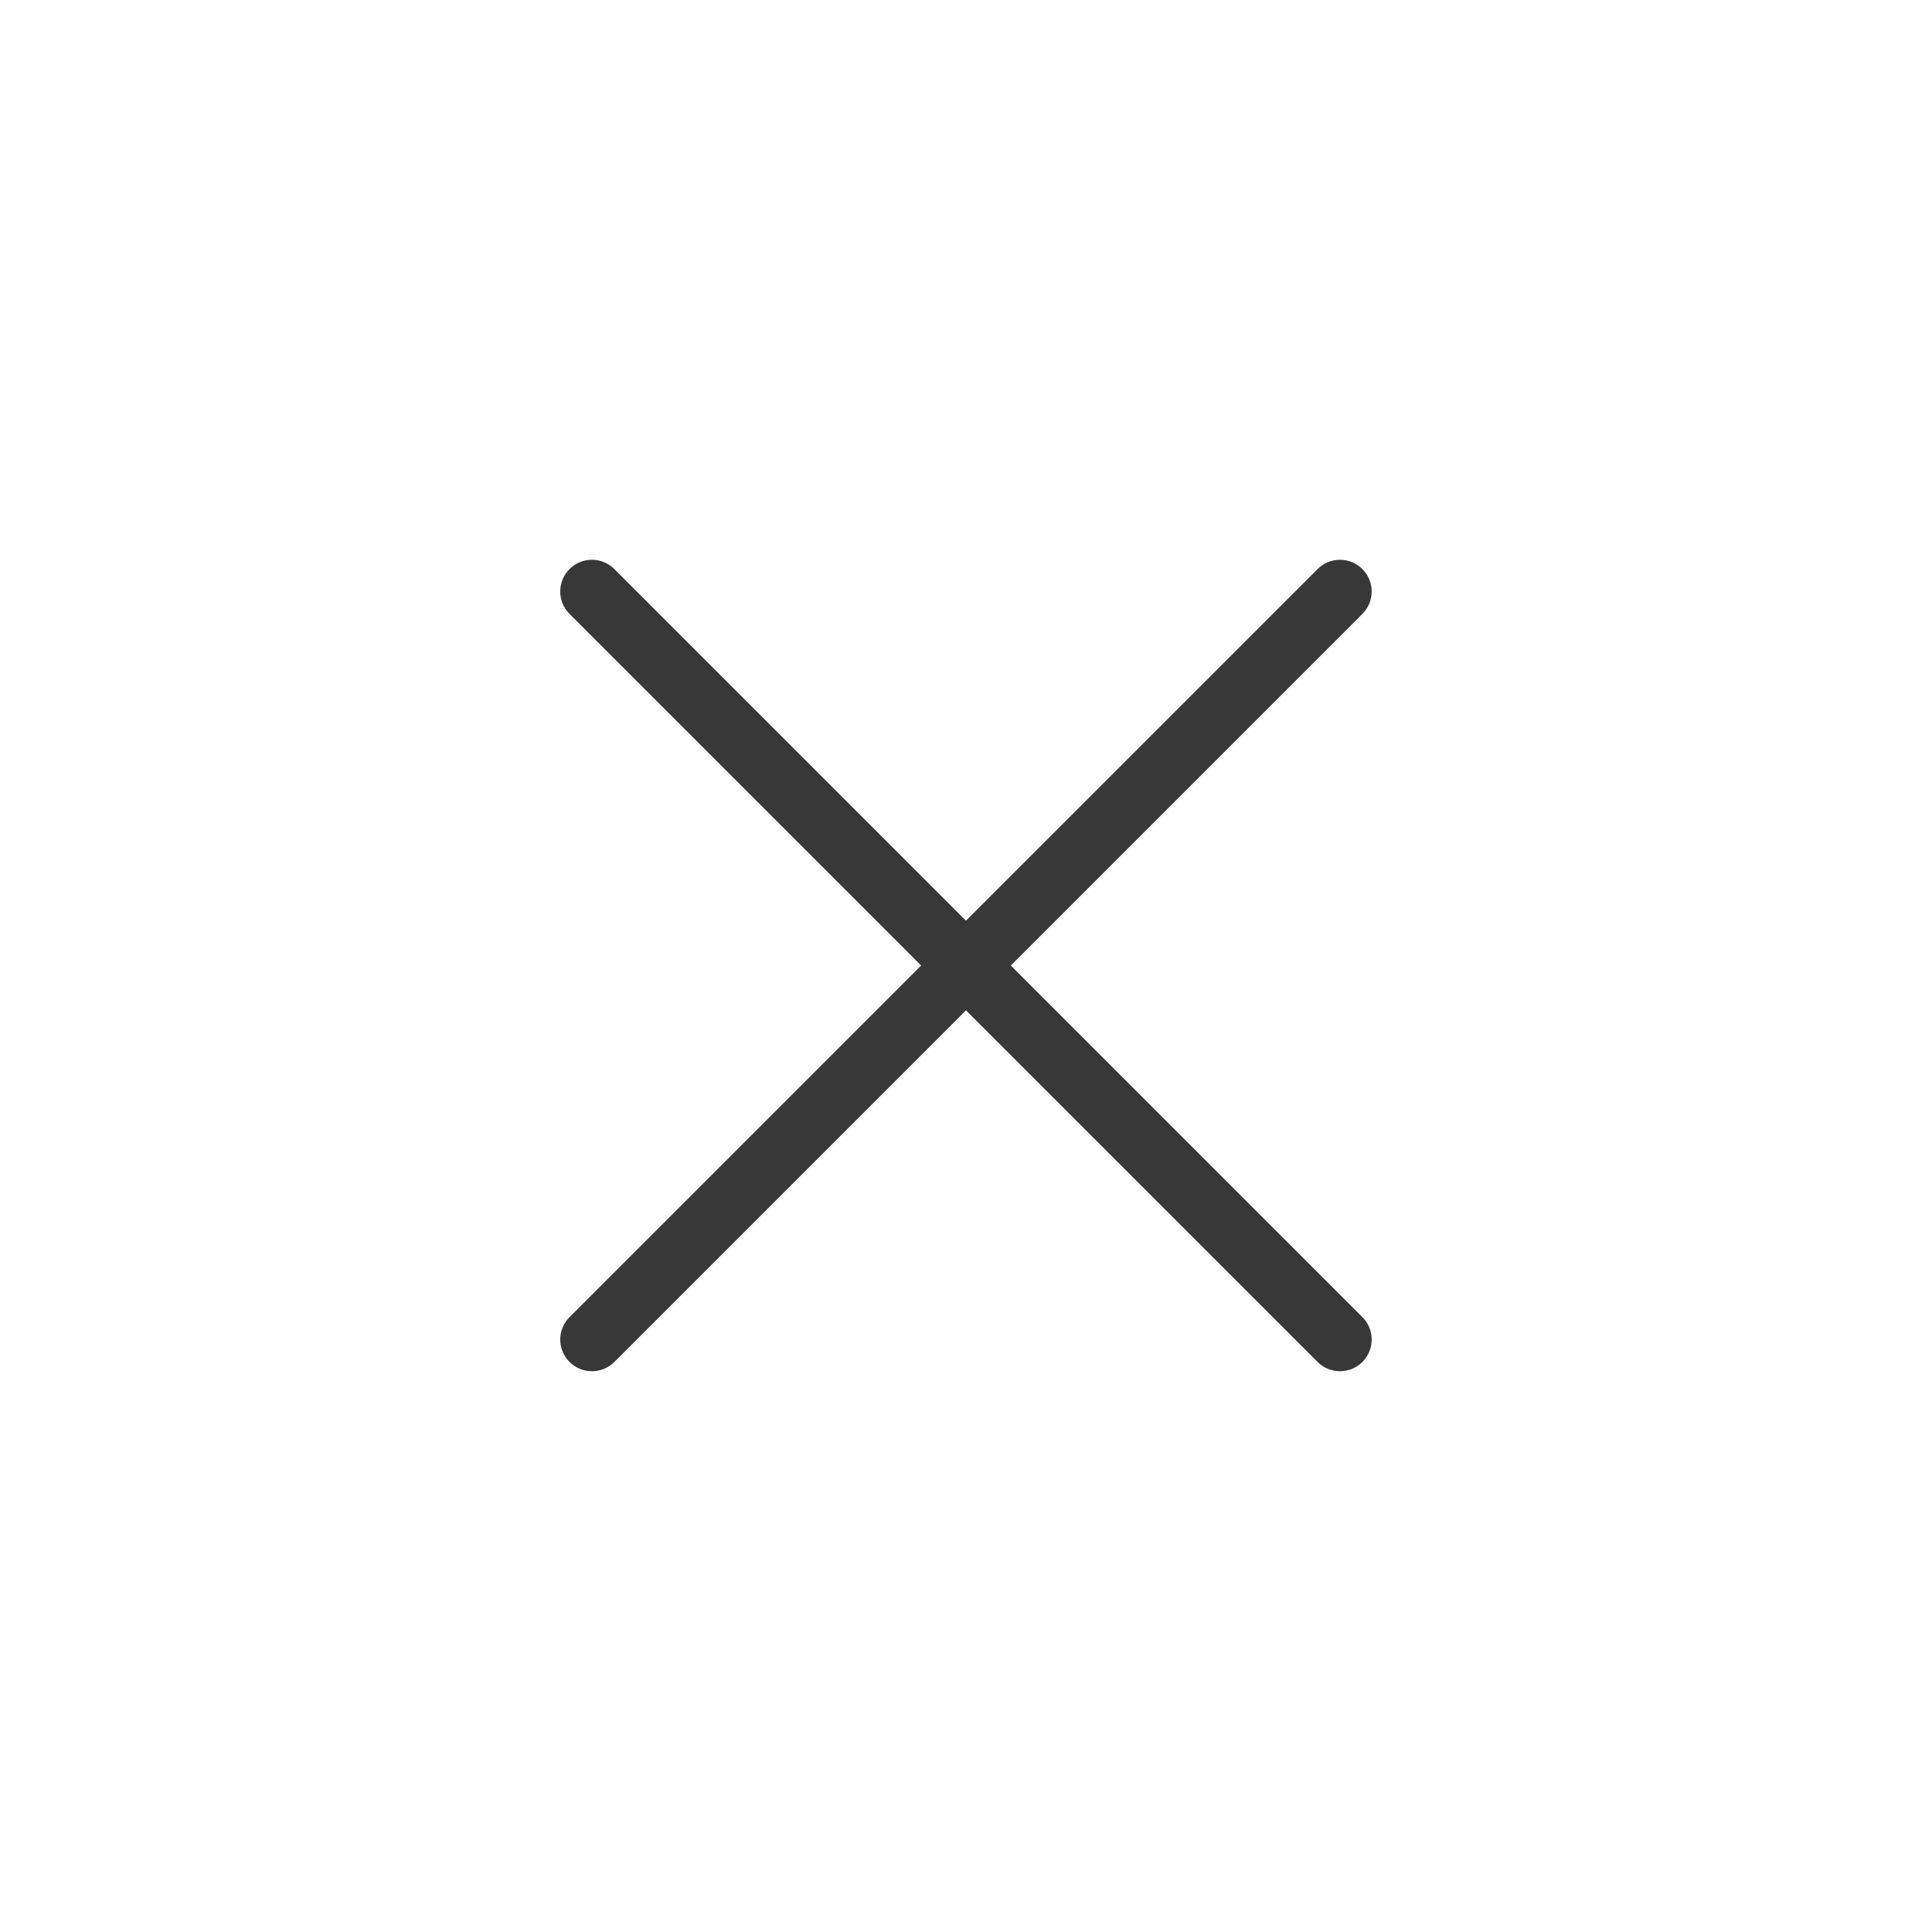
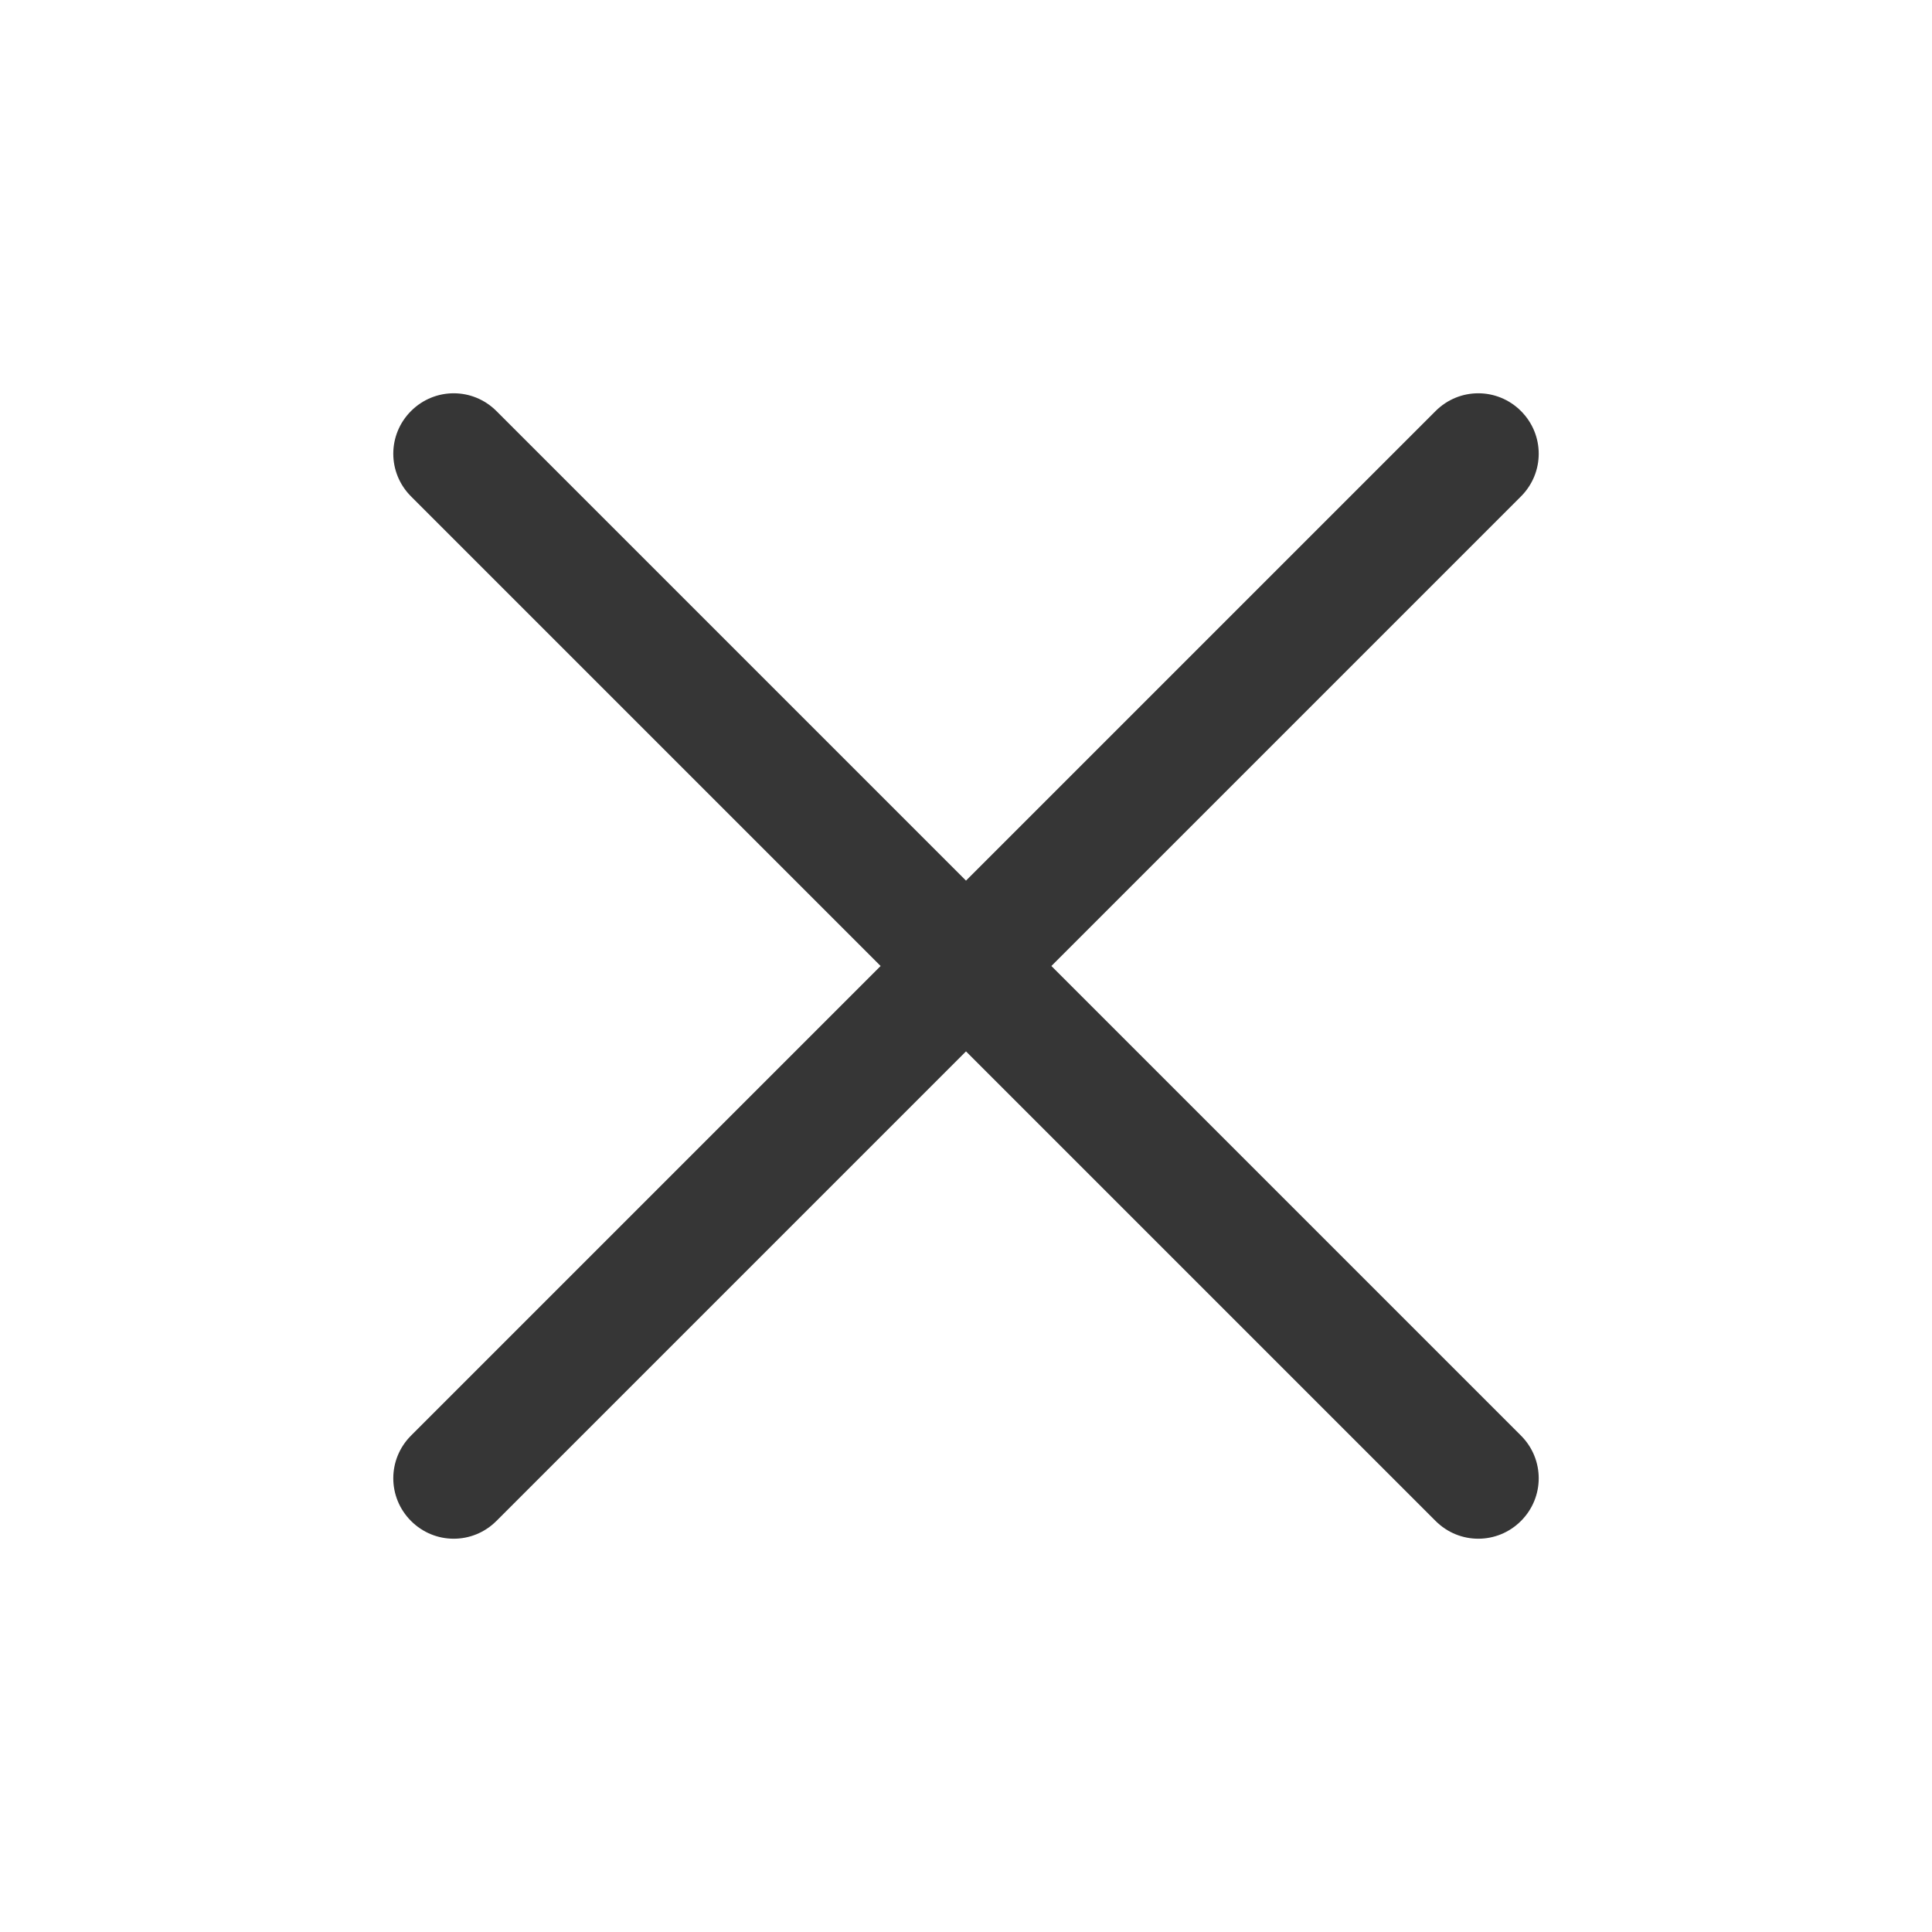
- <svg xmlns="http://www.w3.org/2000/svg" width="30" height="30" version="1.1" viewBox="0 0 7.938 7.938">
-   <g transform="translate(0 -289.06)">
-     <rect x=".864" y="289.92" width="6.209" height="6.227" ry="6.589e-6" opacity="0" stroke-width=".184" style="paint-order:markers stroke fill" />
-     <g transform="matrix(.0065117 0 0 .0065117 2.3018 291.36)" fill="#383838">
-       <g fill="#383838">
-         <path d="m284.29 256 221.86-221.86c7.811-7.811 7.811-20.475 0-28.285s-20.475-7.811-28.285 0l-221.86 221.86-221.86-221.86c-7.811-7.811-20.475-7.811-28.285 0s-7.811 20.475 0 28.285l221.86 221.86-221.86 221.86c-7.811 7.811-7.811 20.475 0 28.285 3.905 3.905 9.024 5.857 14.143 5.857s10.237-1.952 14.143-5.857l221.86-221.86 221.86 221.86c3.905 3.905 9.024 5.857 14.143 5.857s10.237-1.952 14.143-5.857c7.811-7.811 7.811-20.475 0-28.285z" fill="#383838" />
-       </g>
-     </g>
-   </g>
+ <svg xmlns="http://www.w3.org/2000/svg" width="16" height="16" version="1.1">
+   <path d="m12.596 3.404c-0.196-0.196-0.511-0.196-0.707 0l-3.889 3.889-3.889-3.889c-0.196-0.196-0.511-0.196-0.707 0s-0.196 0.511 0 0.707l3.889 3.889-3.889 3.889c-0.196 0.196-0.196 0.511 0 0.707s0.511 0.196 0.707 0l3.889-3.889 3.889 3.889c0.196 0.196 0.511 0.196 0.707 0s0.196-0.511 0-0.707l-3.889-3.889 3.889-3.889c0.196-0.196 0.196-0.511 0-0.707z" fill="#363636" stroke-linecap="round" stroke-linejoin="round" stroke-opacity=".08" style="paint-order:stroke markers fill" />
</svg>
